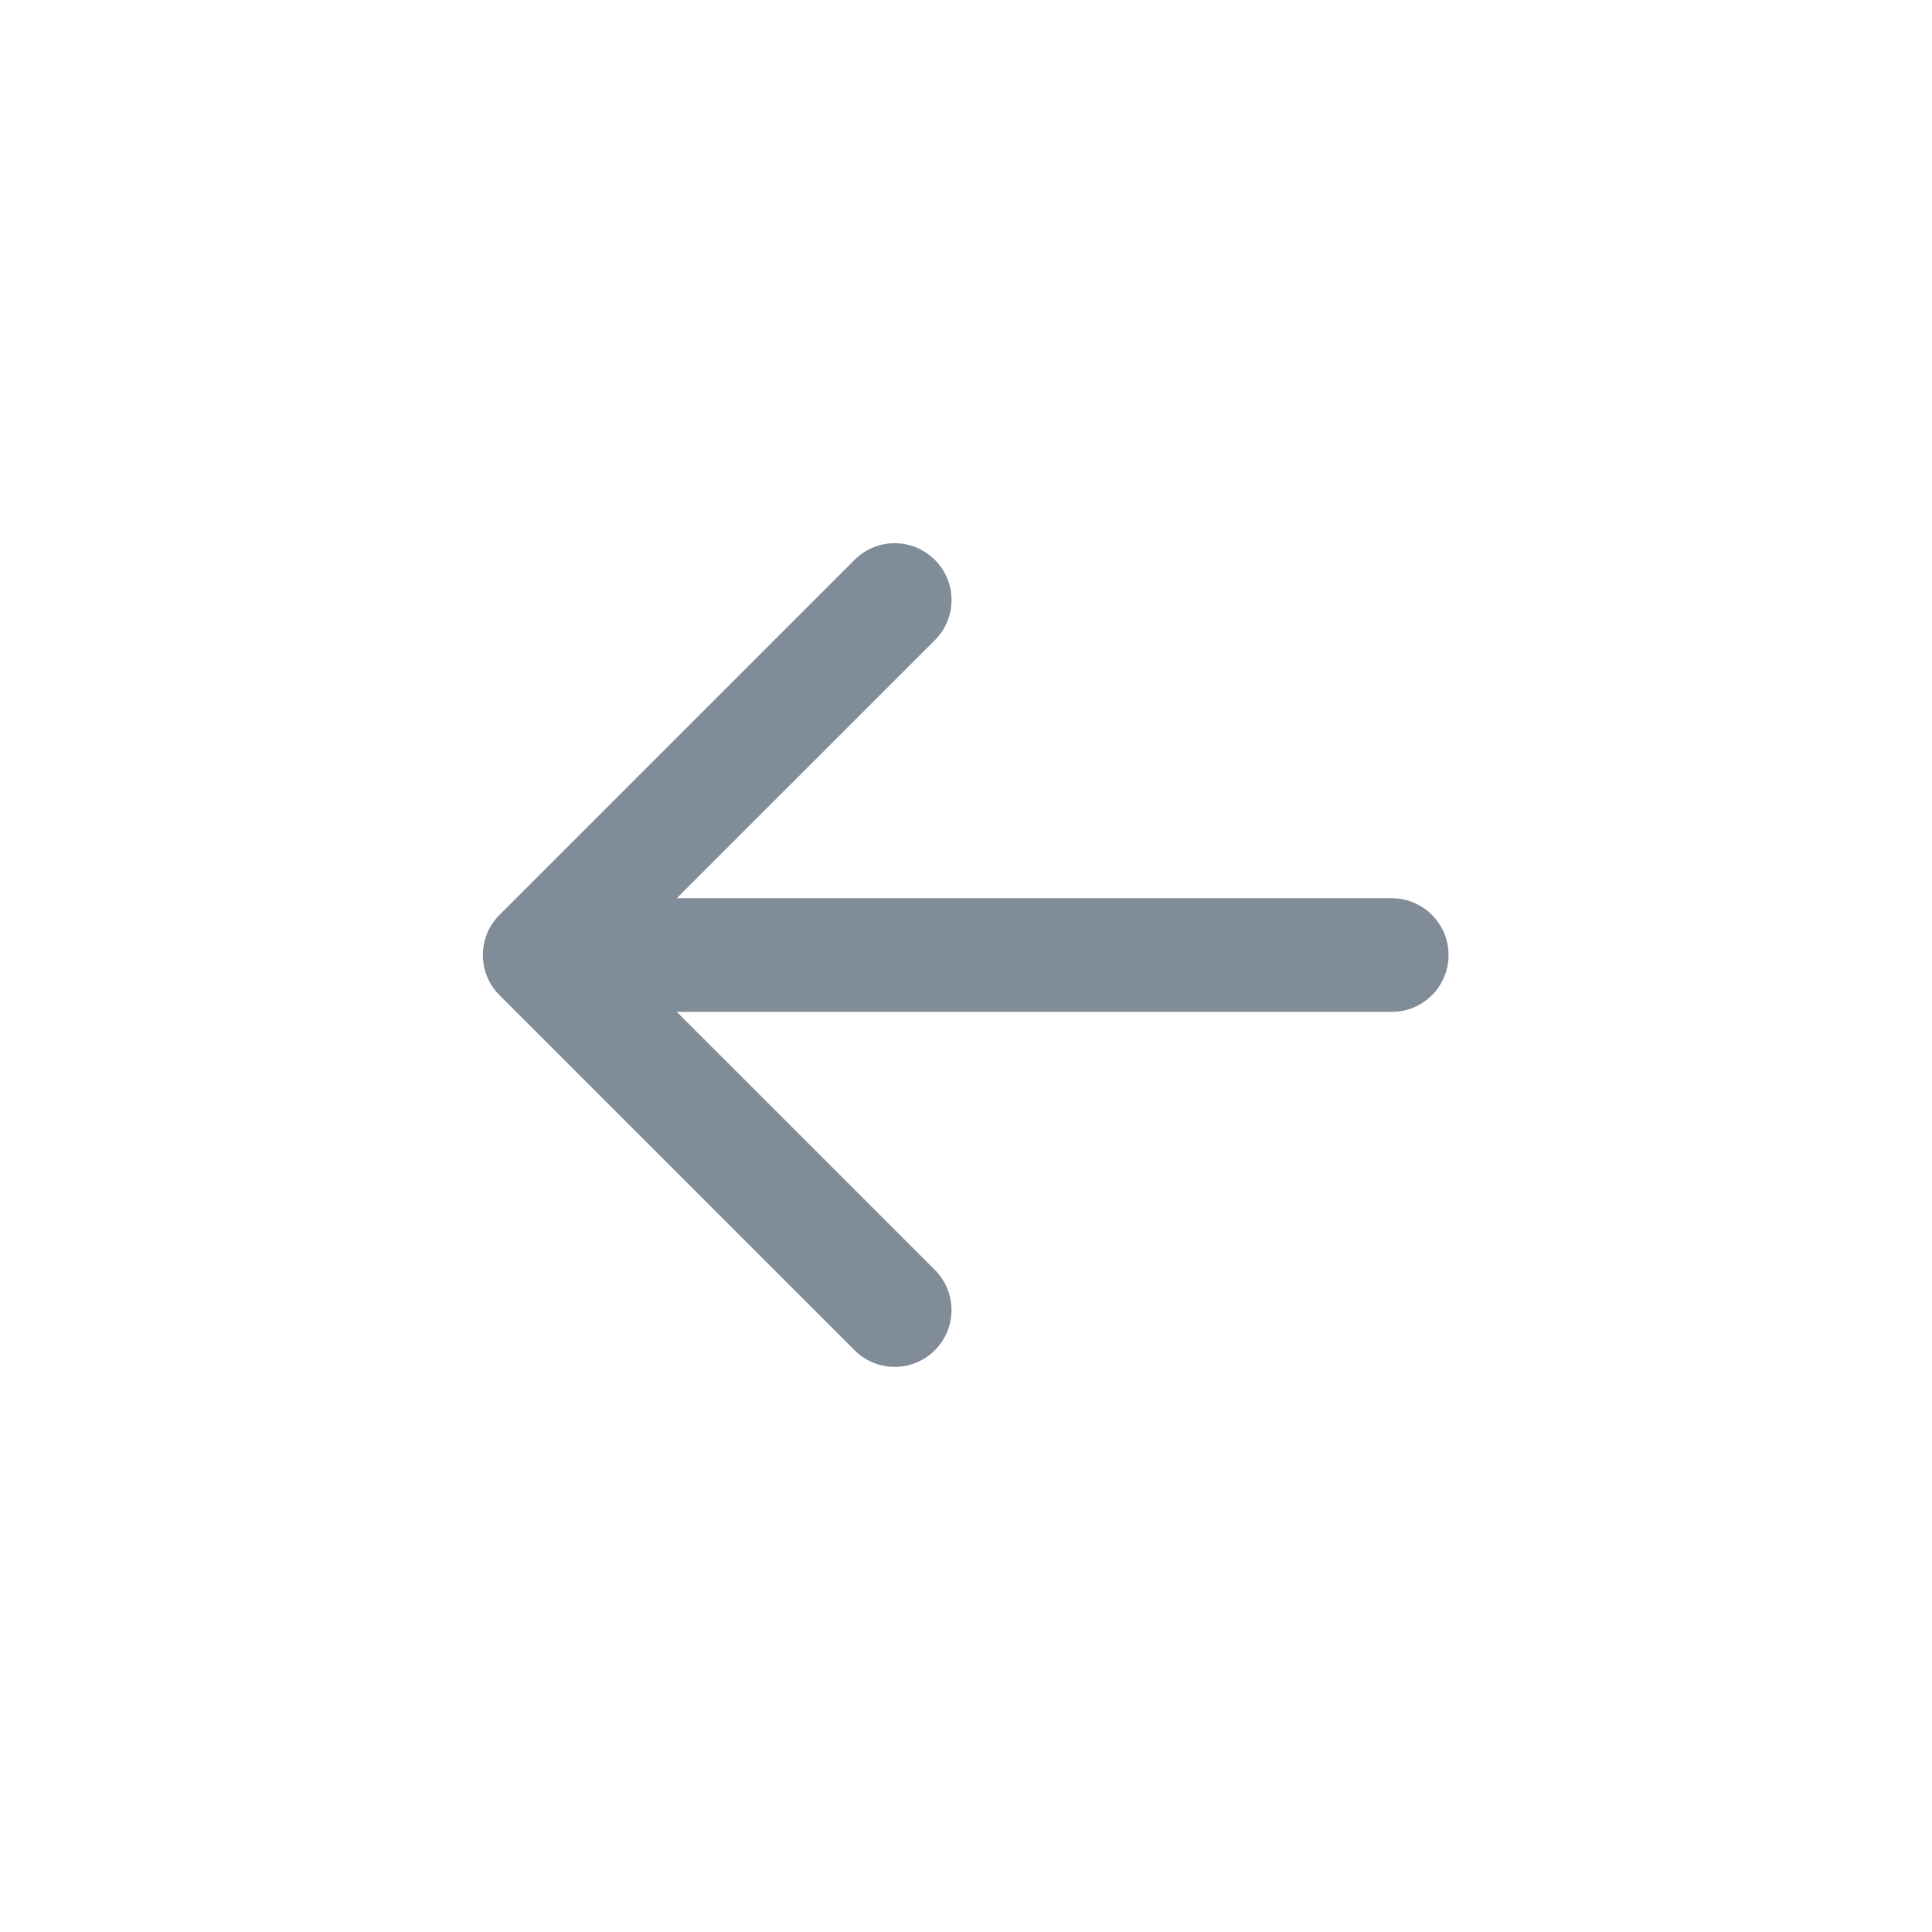
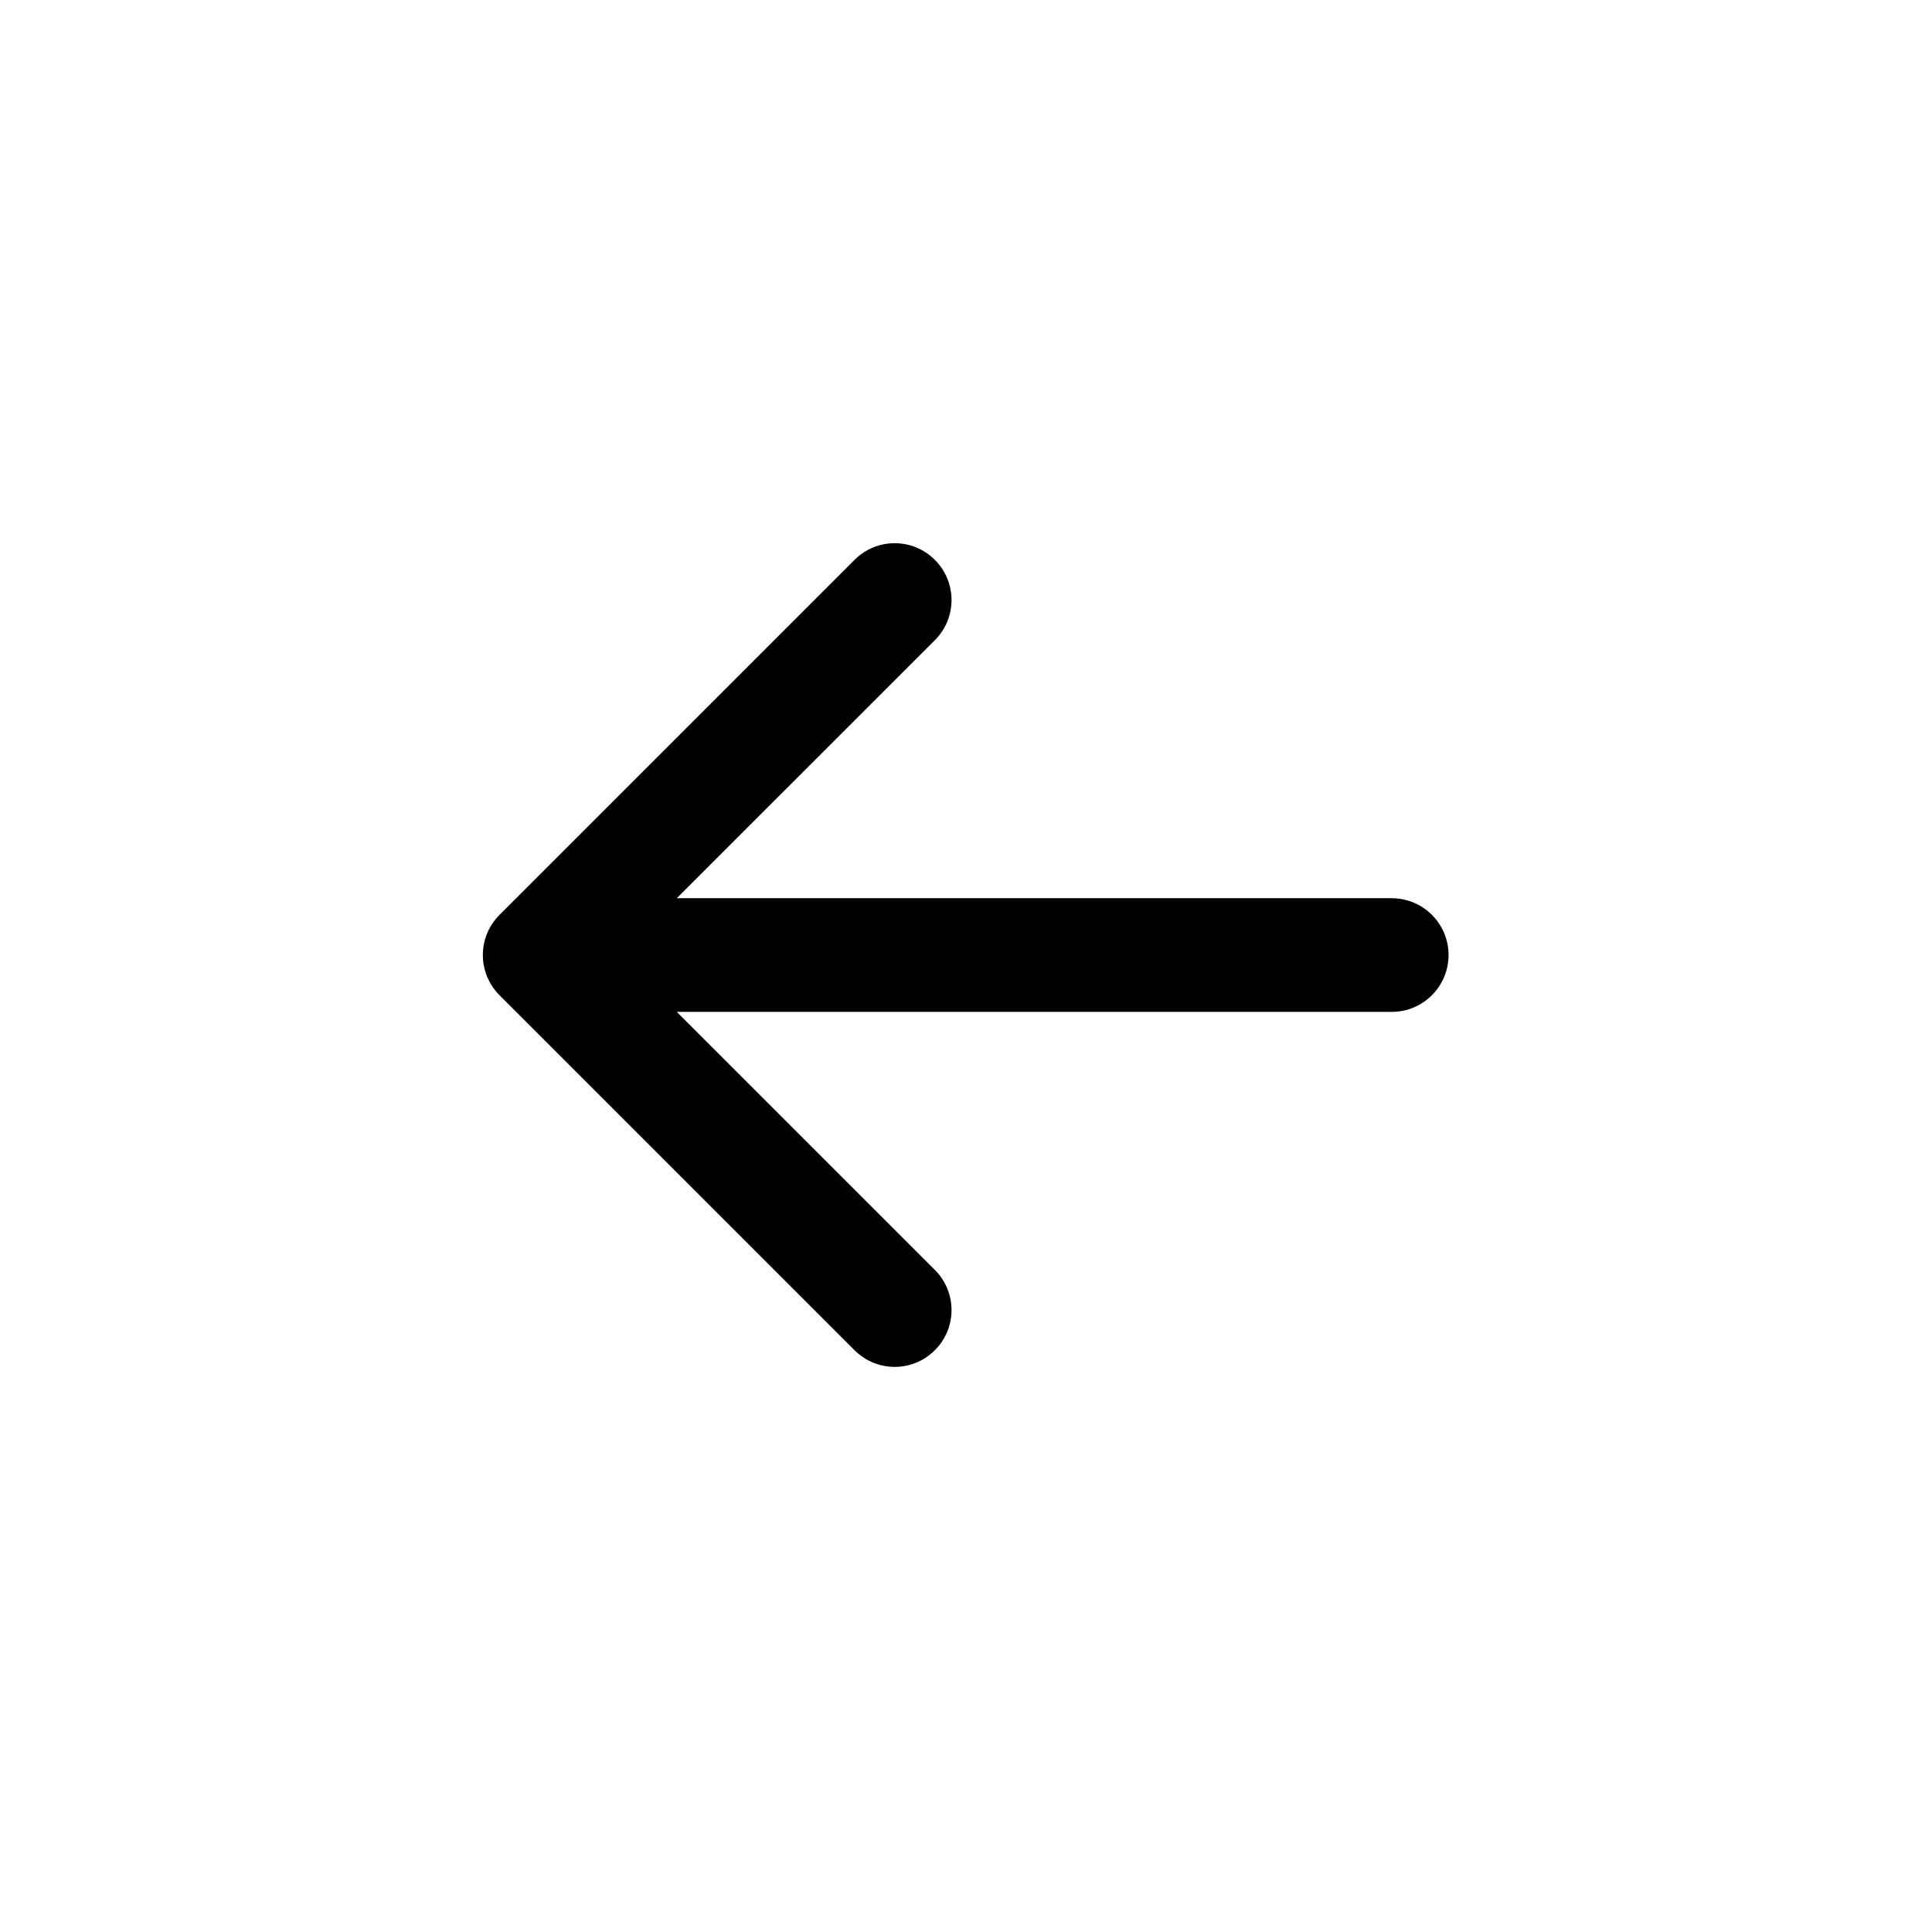
<svg xmlns="http://www.w3.org/2000/svg" width="32" height="32" viewBox="0 0 32.01 32.01" fill="none">
-   <path fill-rule="evenodd" clip-rule="evenodd" d="M15.489 9.276C15.857 9.643 15.857 10.239 15.489 10.607L11.213 14.882L23.059 14.882C23.579 14.882 24 15.304 24 15.823C24 16.343 23.579 16.765 23.059 16.765L11.213 16.765L15.489 21.04C15.857 21.408 15.857 22.004 15.489 22.371C15.121 22.739 14.526 22.739 14.158 22.371L8.276 16.489C8.099 16.312 8 16.073 8 15.823C8 15.574 8.099 15.335 8.276 15.158L14.158 9.276C14.526 8.908 15.121 8.908 15.489 9.276Z" fill="#818C99" />
+   <path fill-rule="evenodd" clip-rule="evenodd" d="M15.489 9.276C15.857 9.643 15.857 10.239 15.489 10.607L11.213 14.882L23.059 14.882C23.579 14.882 24 15.304 24 15.823C24 16.343 23.579 16.765 23.059 16.765L11.213 16.765L15.489 21.04C15.857 21.408 15.857 22.004 15.489 22.371C15.121 22.739 14.526 22.739 14.158 22.371L8.276 16.489C8.099 16.312 8 16.073 8 15.823C8 15.574 8.099 15.335 8.276 15.158L14.158 9.276C14.526 8.908 15.121 8.908 15.489 9.276Z" fill="CurrentColor" />
</svg>
